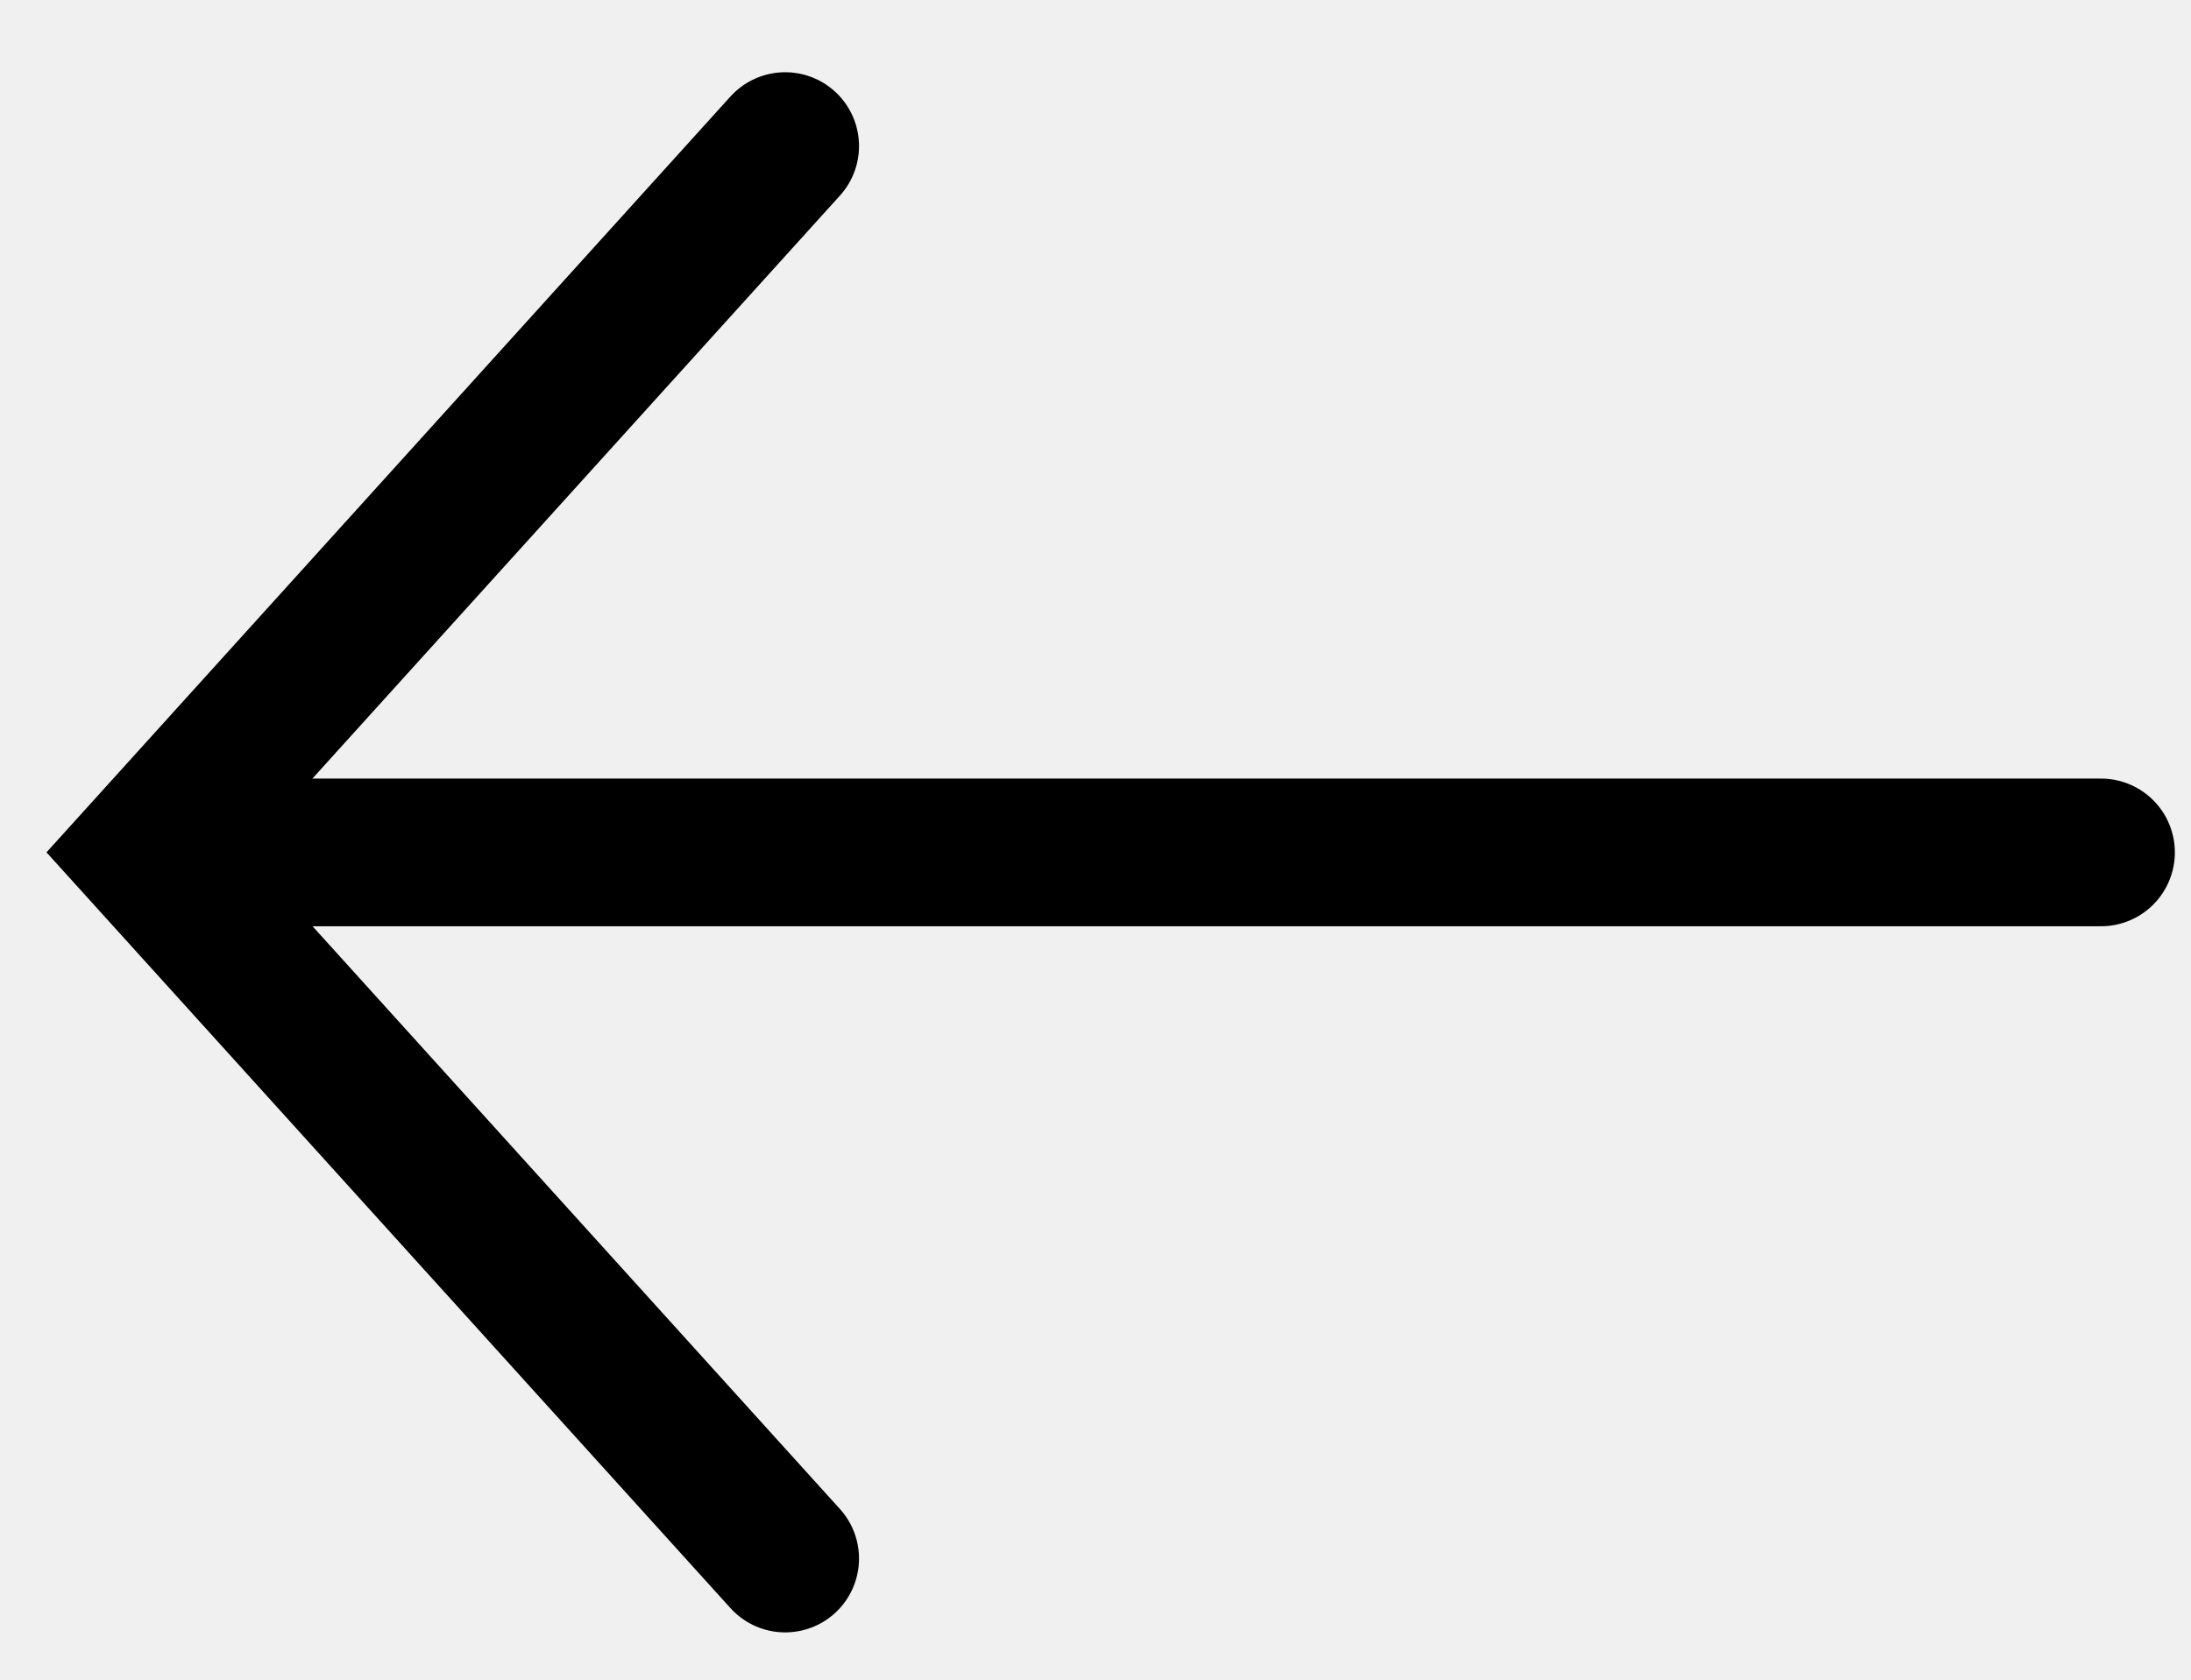
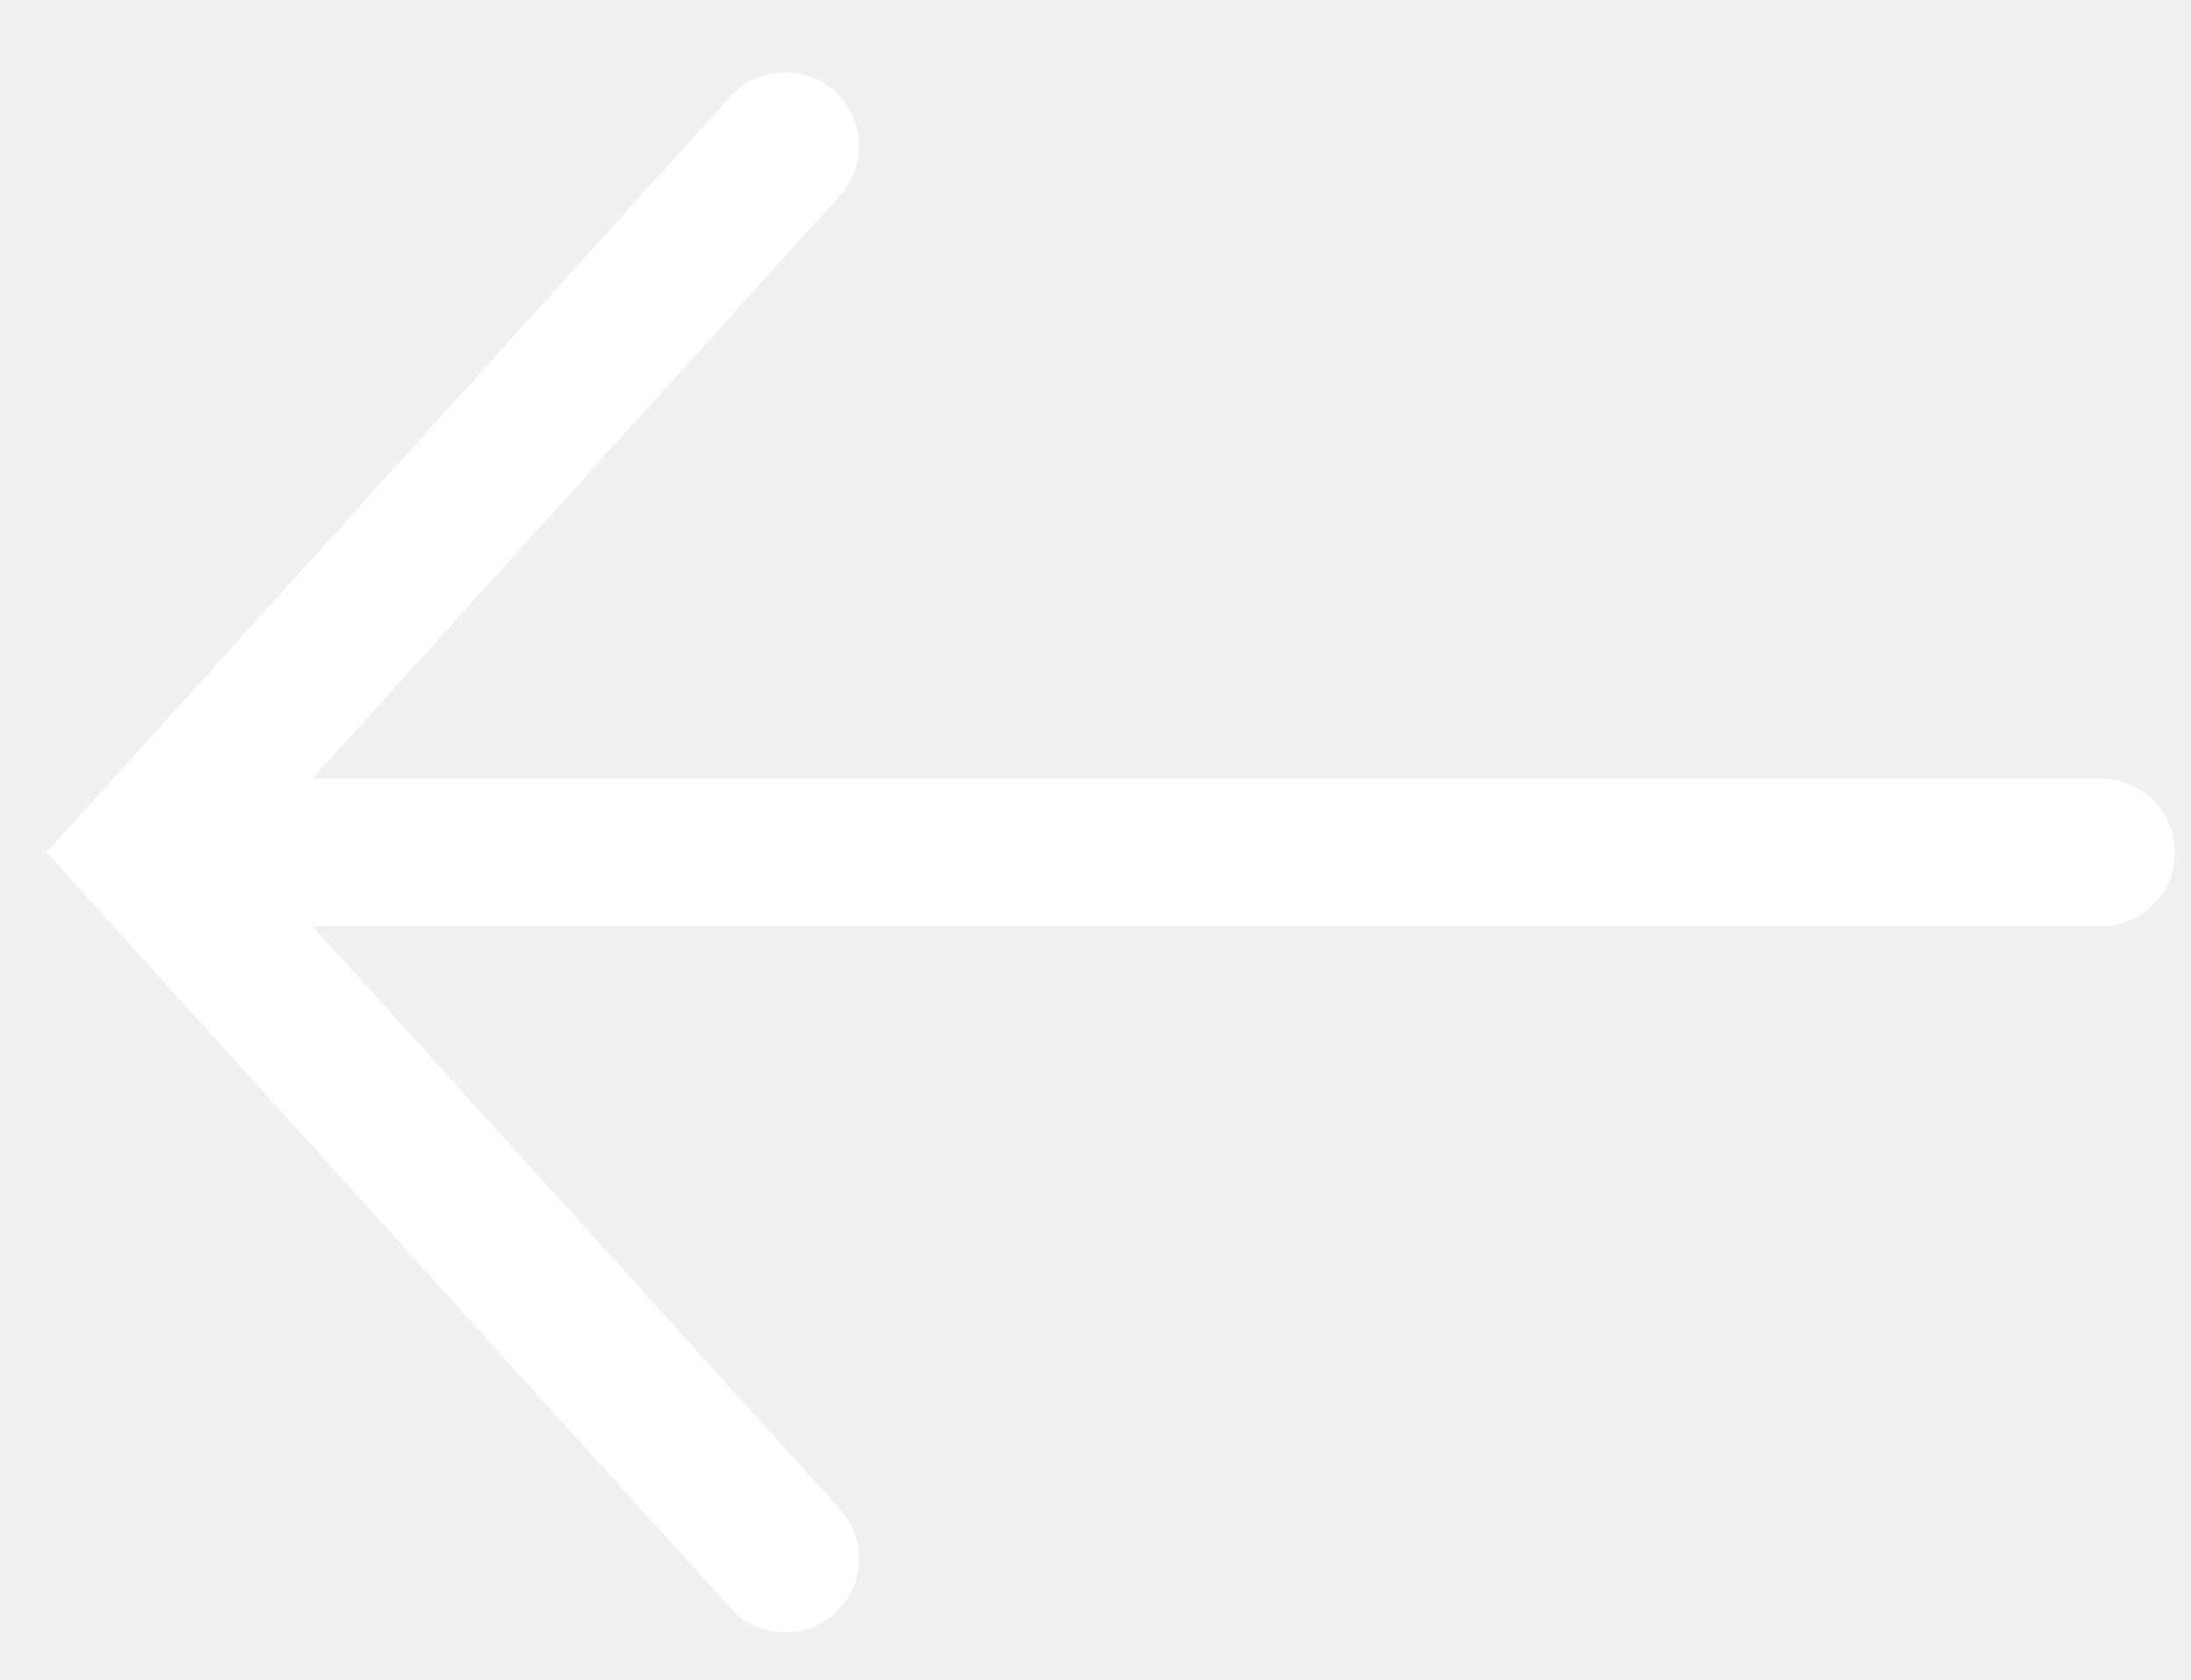
<svg xmlns="http://www.w3.org/2000/svg" width="30" height="23" viewBox="0 0 30 23" fill="none">
-   <path d="M28.768 11.672L4.051 11.672" stroke="black" stroke-width="2.022" stroke-linecap="round" stroke-linejoin="round" />
-   <path d="M10.751 21.341L2 11.671L10.751 2" stroke="black" stroke-width="2.022" stroke-linecap="round" />
+   <path d="M28.768 11.672L4.051 11.672" stroke="white" stroke-width="2.022" stroke-linecap="round" stroke-linejoin="round" />
+   <path d="M10.751 21.341L2 11.671L10.751 2" stroke="white" stroke-width="2.022" stroke-linecap="round" />
</svg>
